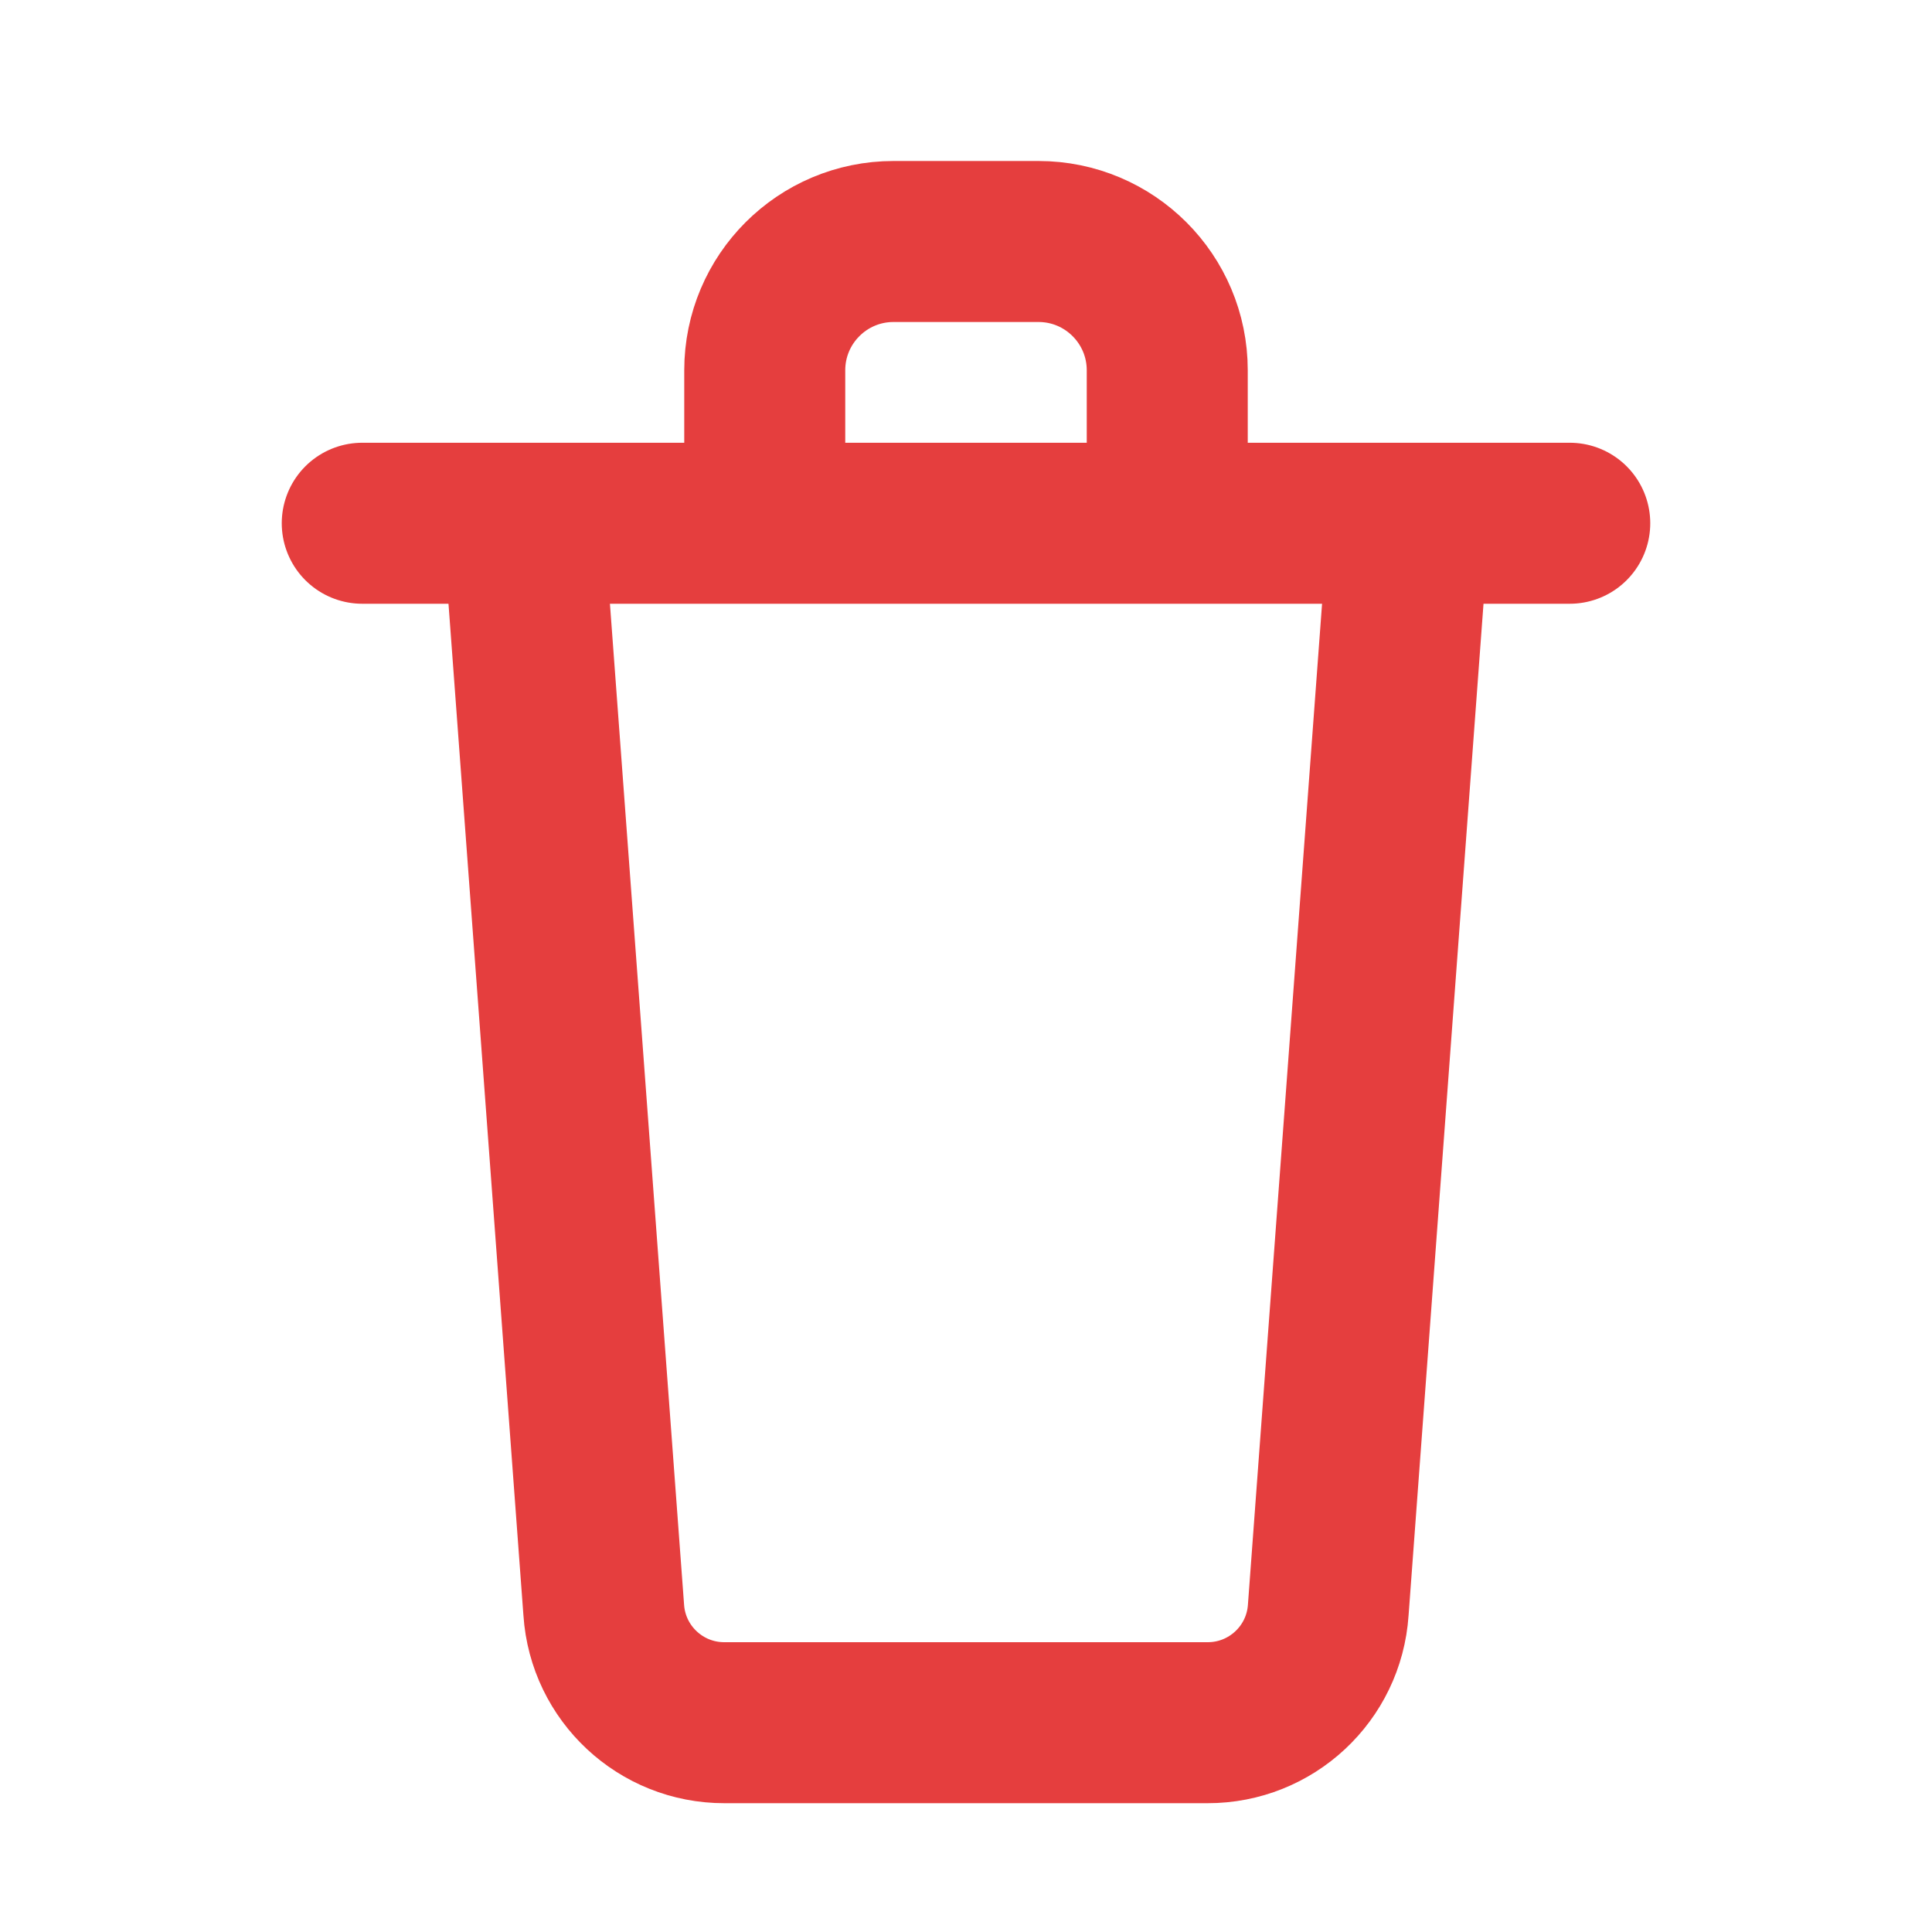
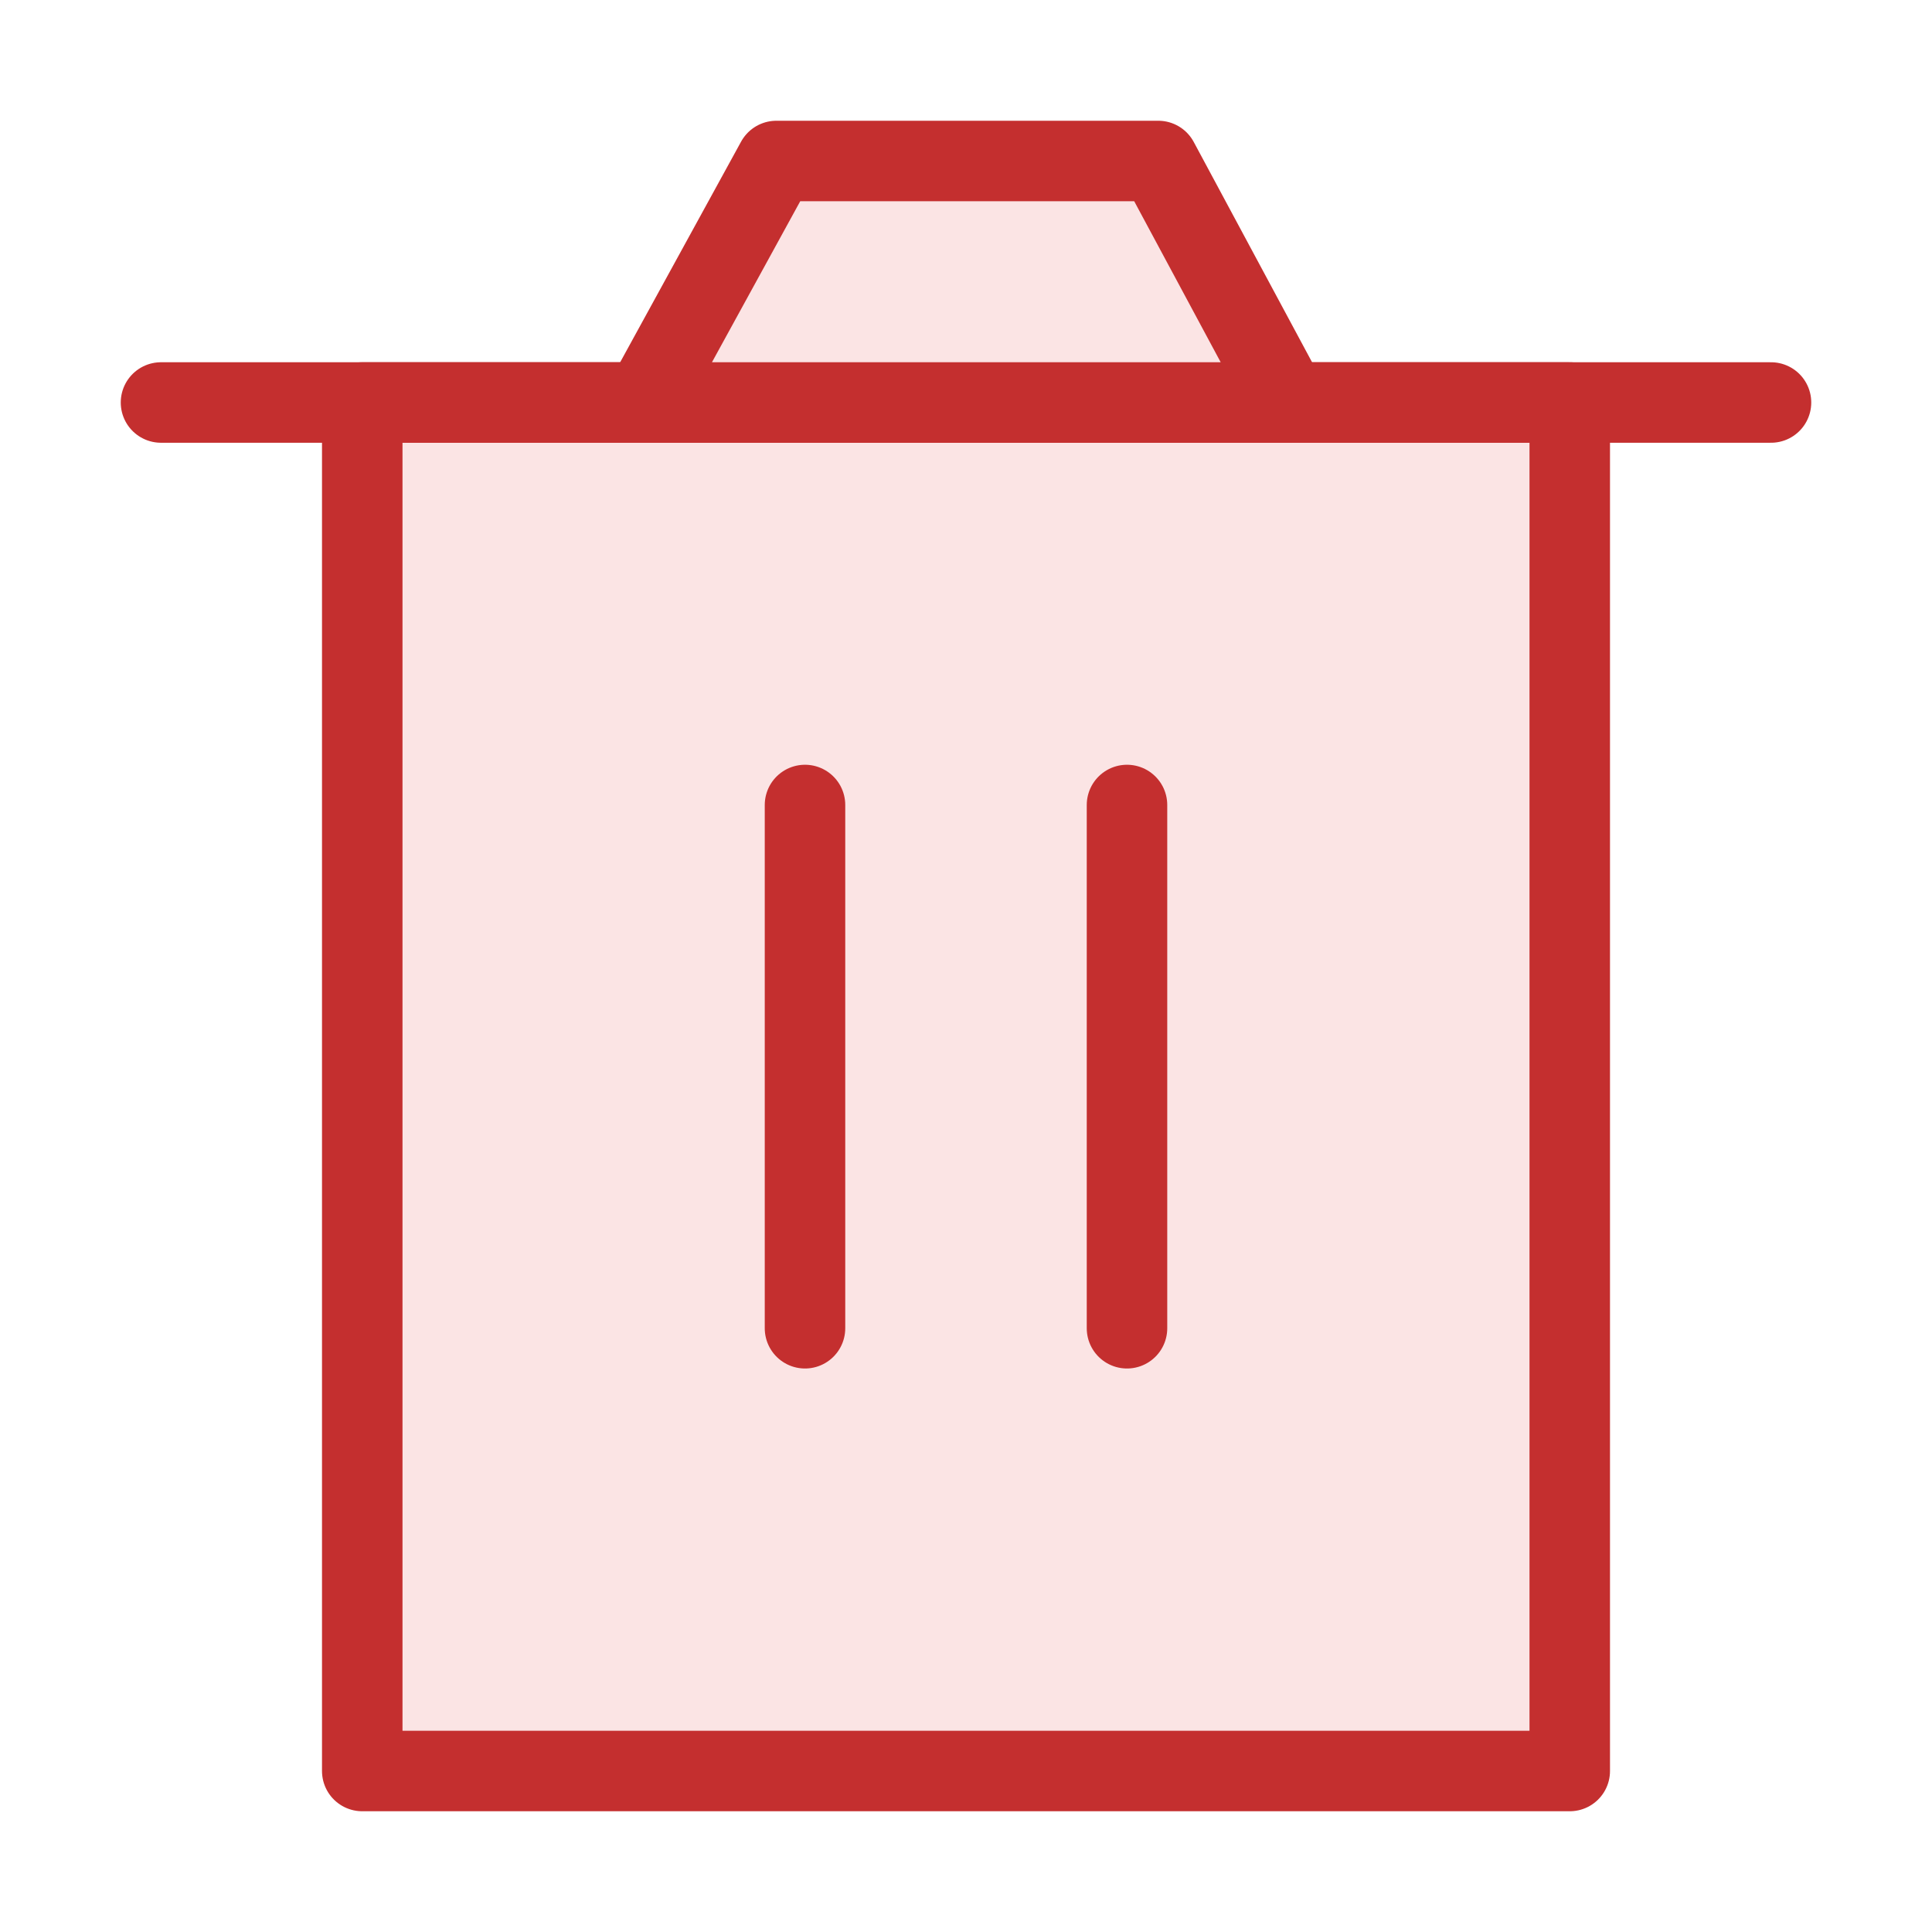
- <svg xmlns="http://www.w3.org/2000/svg" width="24" height="24" viewBox="0 0 24 24" fill="none">
-   <path d="M4.5 6.5h15" stroke="#E53E3E" stroke-width="2" stroke-linecap="round" />
-   <path d="M6.5 6.5 7.5 20a1.5 1.5 0 0 0 1.5 1.4h6a1.5 1.5 0 0 0 1.5-1.4l1-13.5" stroke="#E53E3E" stroke-width="2" stroke-linejoin="round" />
-   <path d="M9.5 6.5V4.6A1.6 1.6 0 0 1 11.1 3h1.8a1.6 1.6 0 0 1 1.6 1.6v1.9" stroke="#E53E3E" stroke-width="2" stroke-linejoin="round" />
+ <svg xmlns="http://www.w3.org/2000/svg" width="24" height="24" viewBox="0 0 48 48" fill="none">
+   <path d="M9 10V44H39V10H9Z" fill="#FBE4E4" stroke="#C42F2F" stroke-width="2" stroke-linejoin="round" />
+   <path d="M20 20V33" stroke="#C42F2F" stroke-width="2" stroke-linecap="round" stroke-linejoin="round" />
+   <path d="M28 20V33" stroke="#C42F2F" stroke-width="2" stroke-linecap="round" stroke-linejoin="round" />
+   <path d="M4 10H44" stroke="#C42F2F" stroke-width="2" stroke-linecap="round" stroke-linejoin="round" />
+   <path d="M16 10L19.289 4H28.777L32 10H16Z" fill="#FBE4E4" stroke="#C42F2F" stroke-width="2" stroke-linejoin="round" />
</svg>
